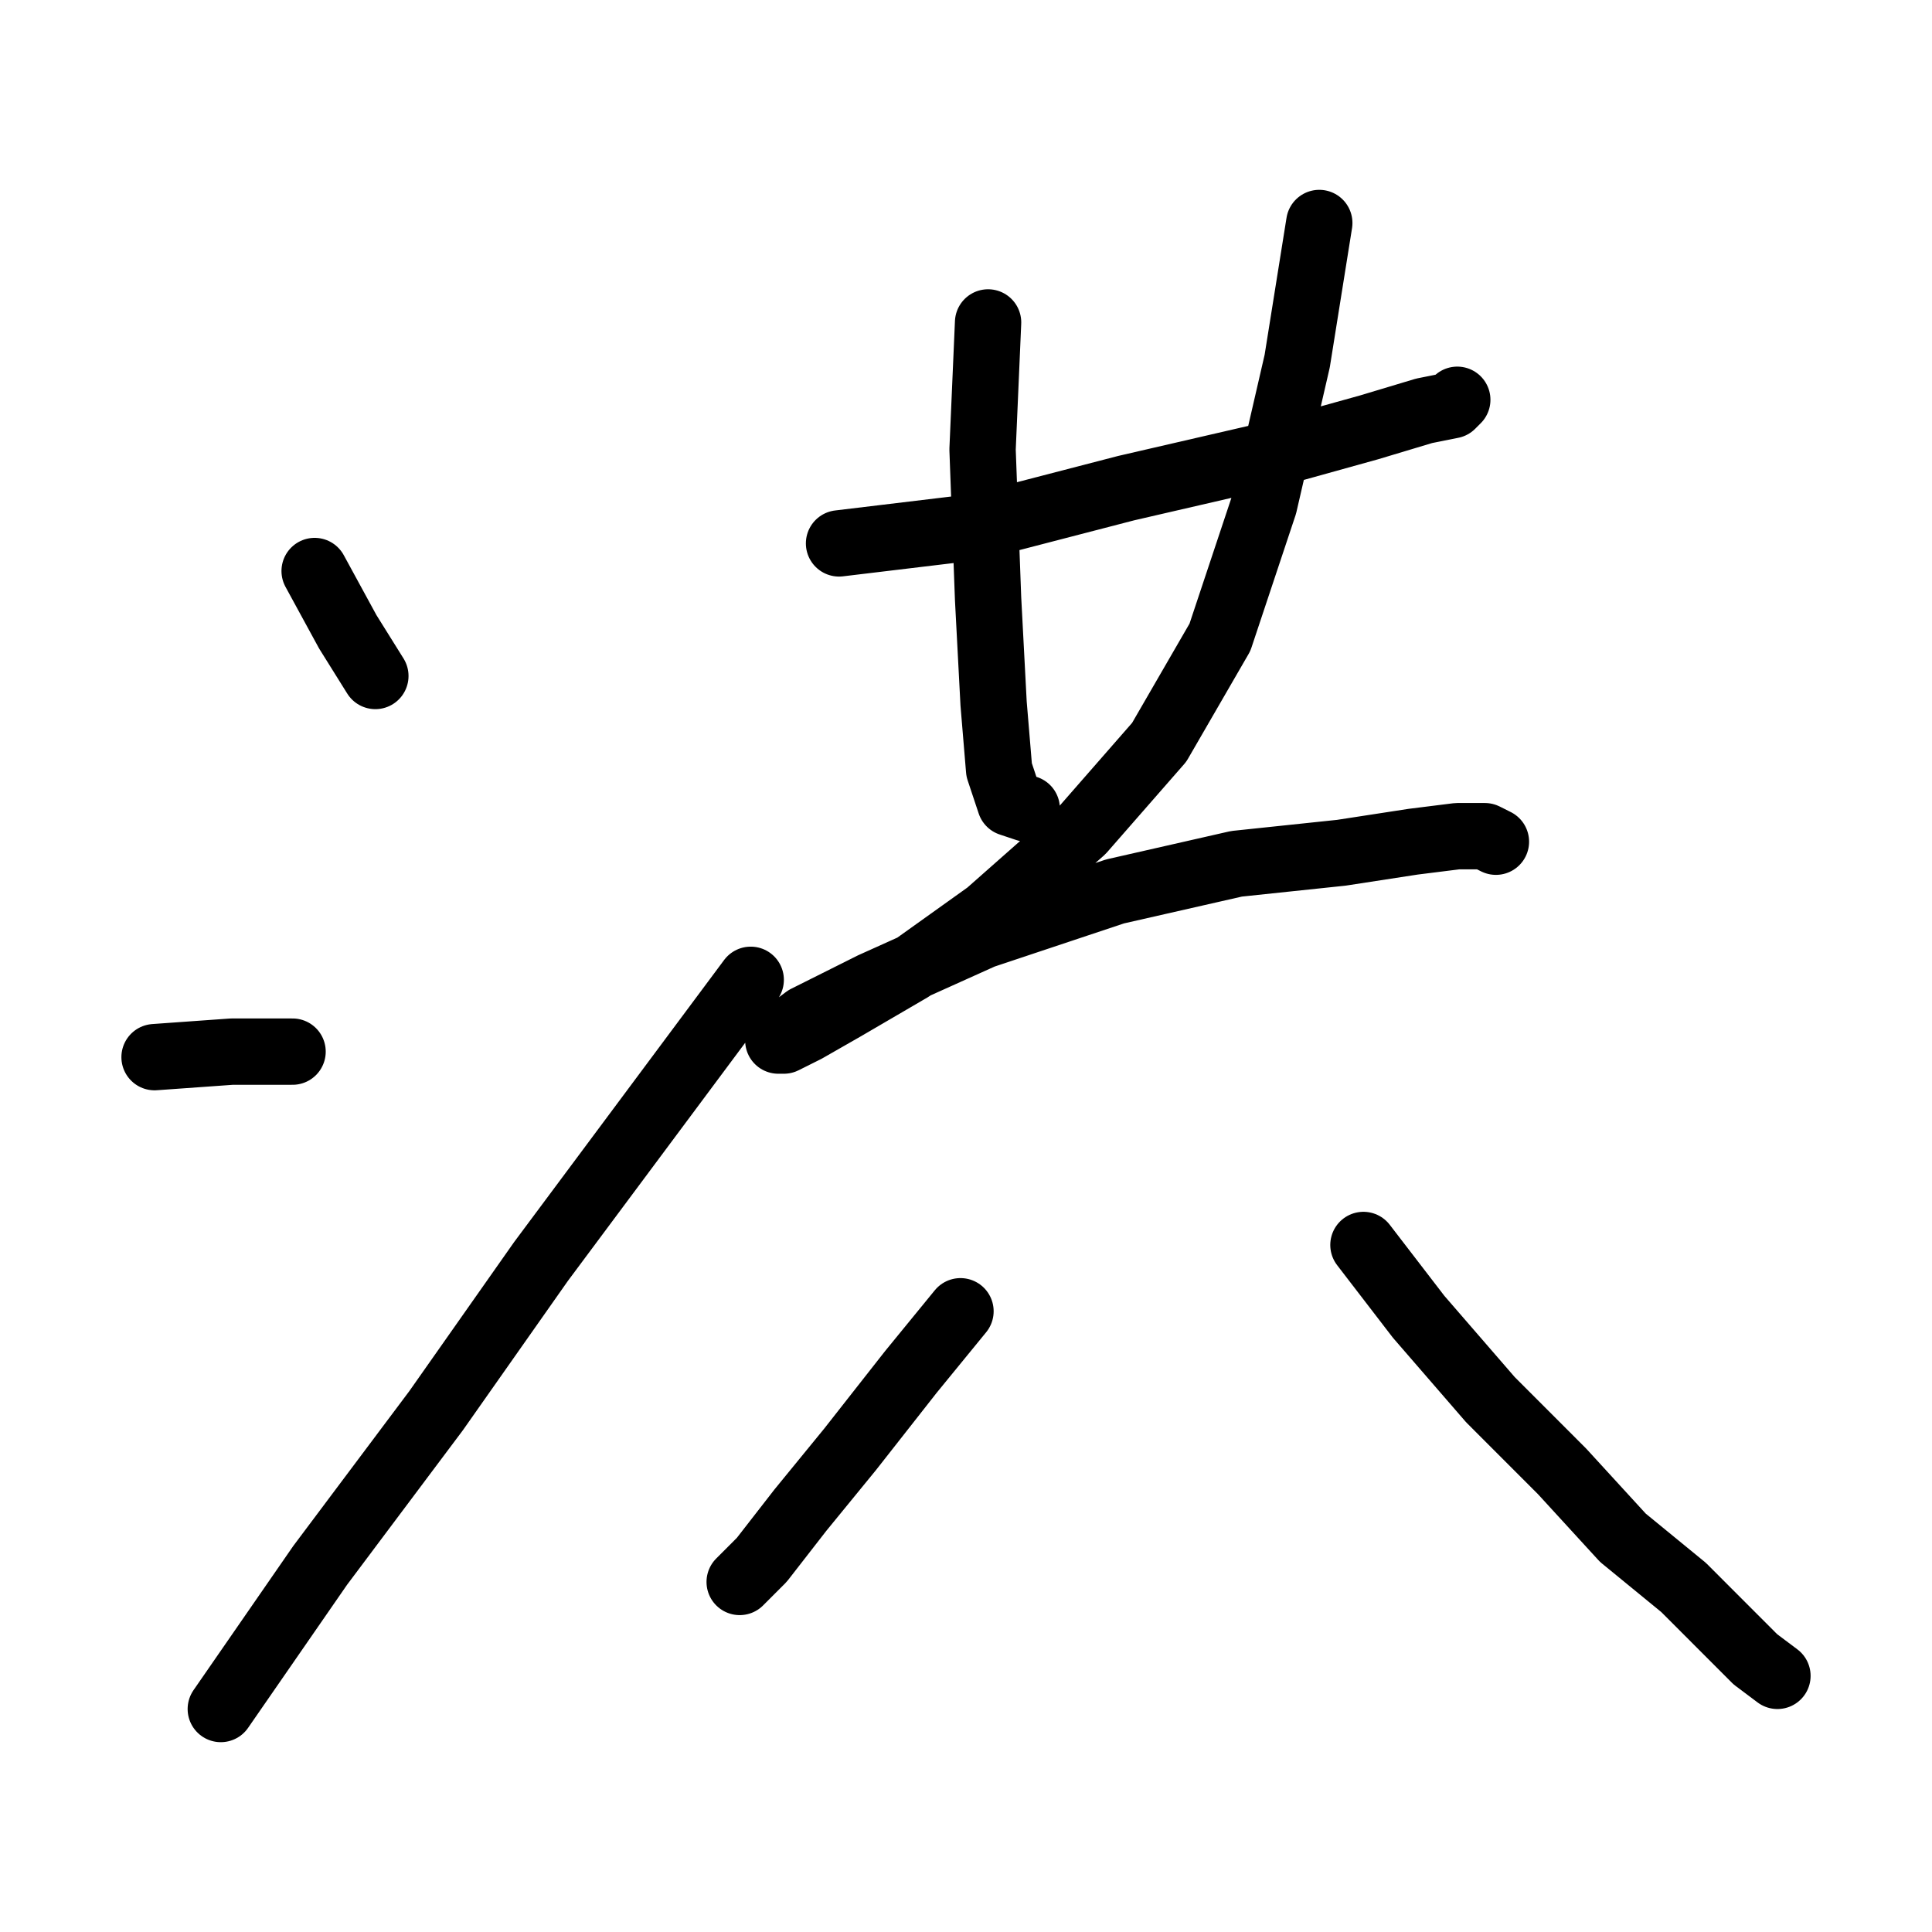
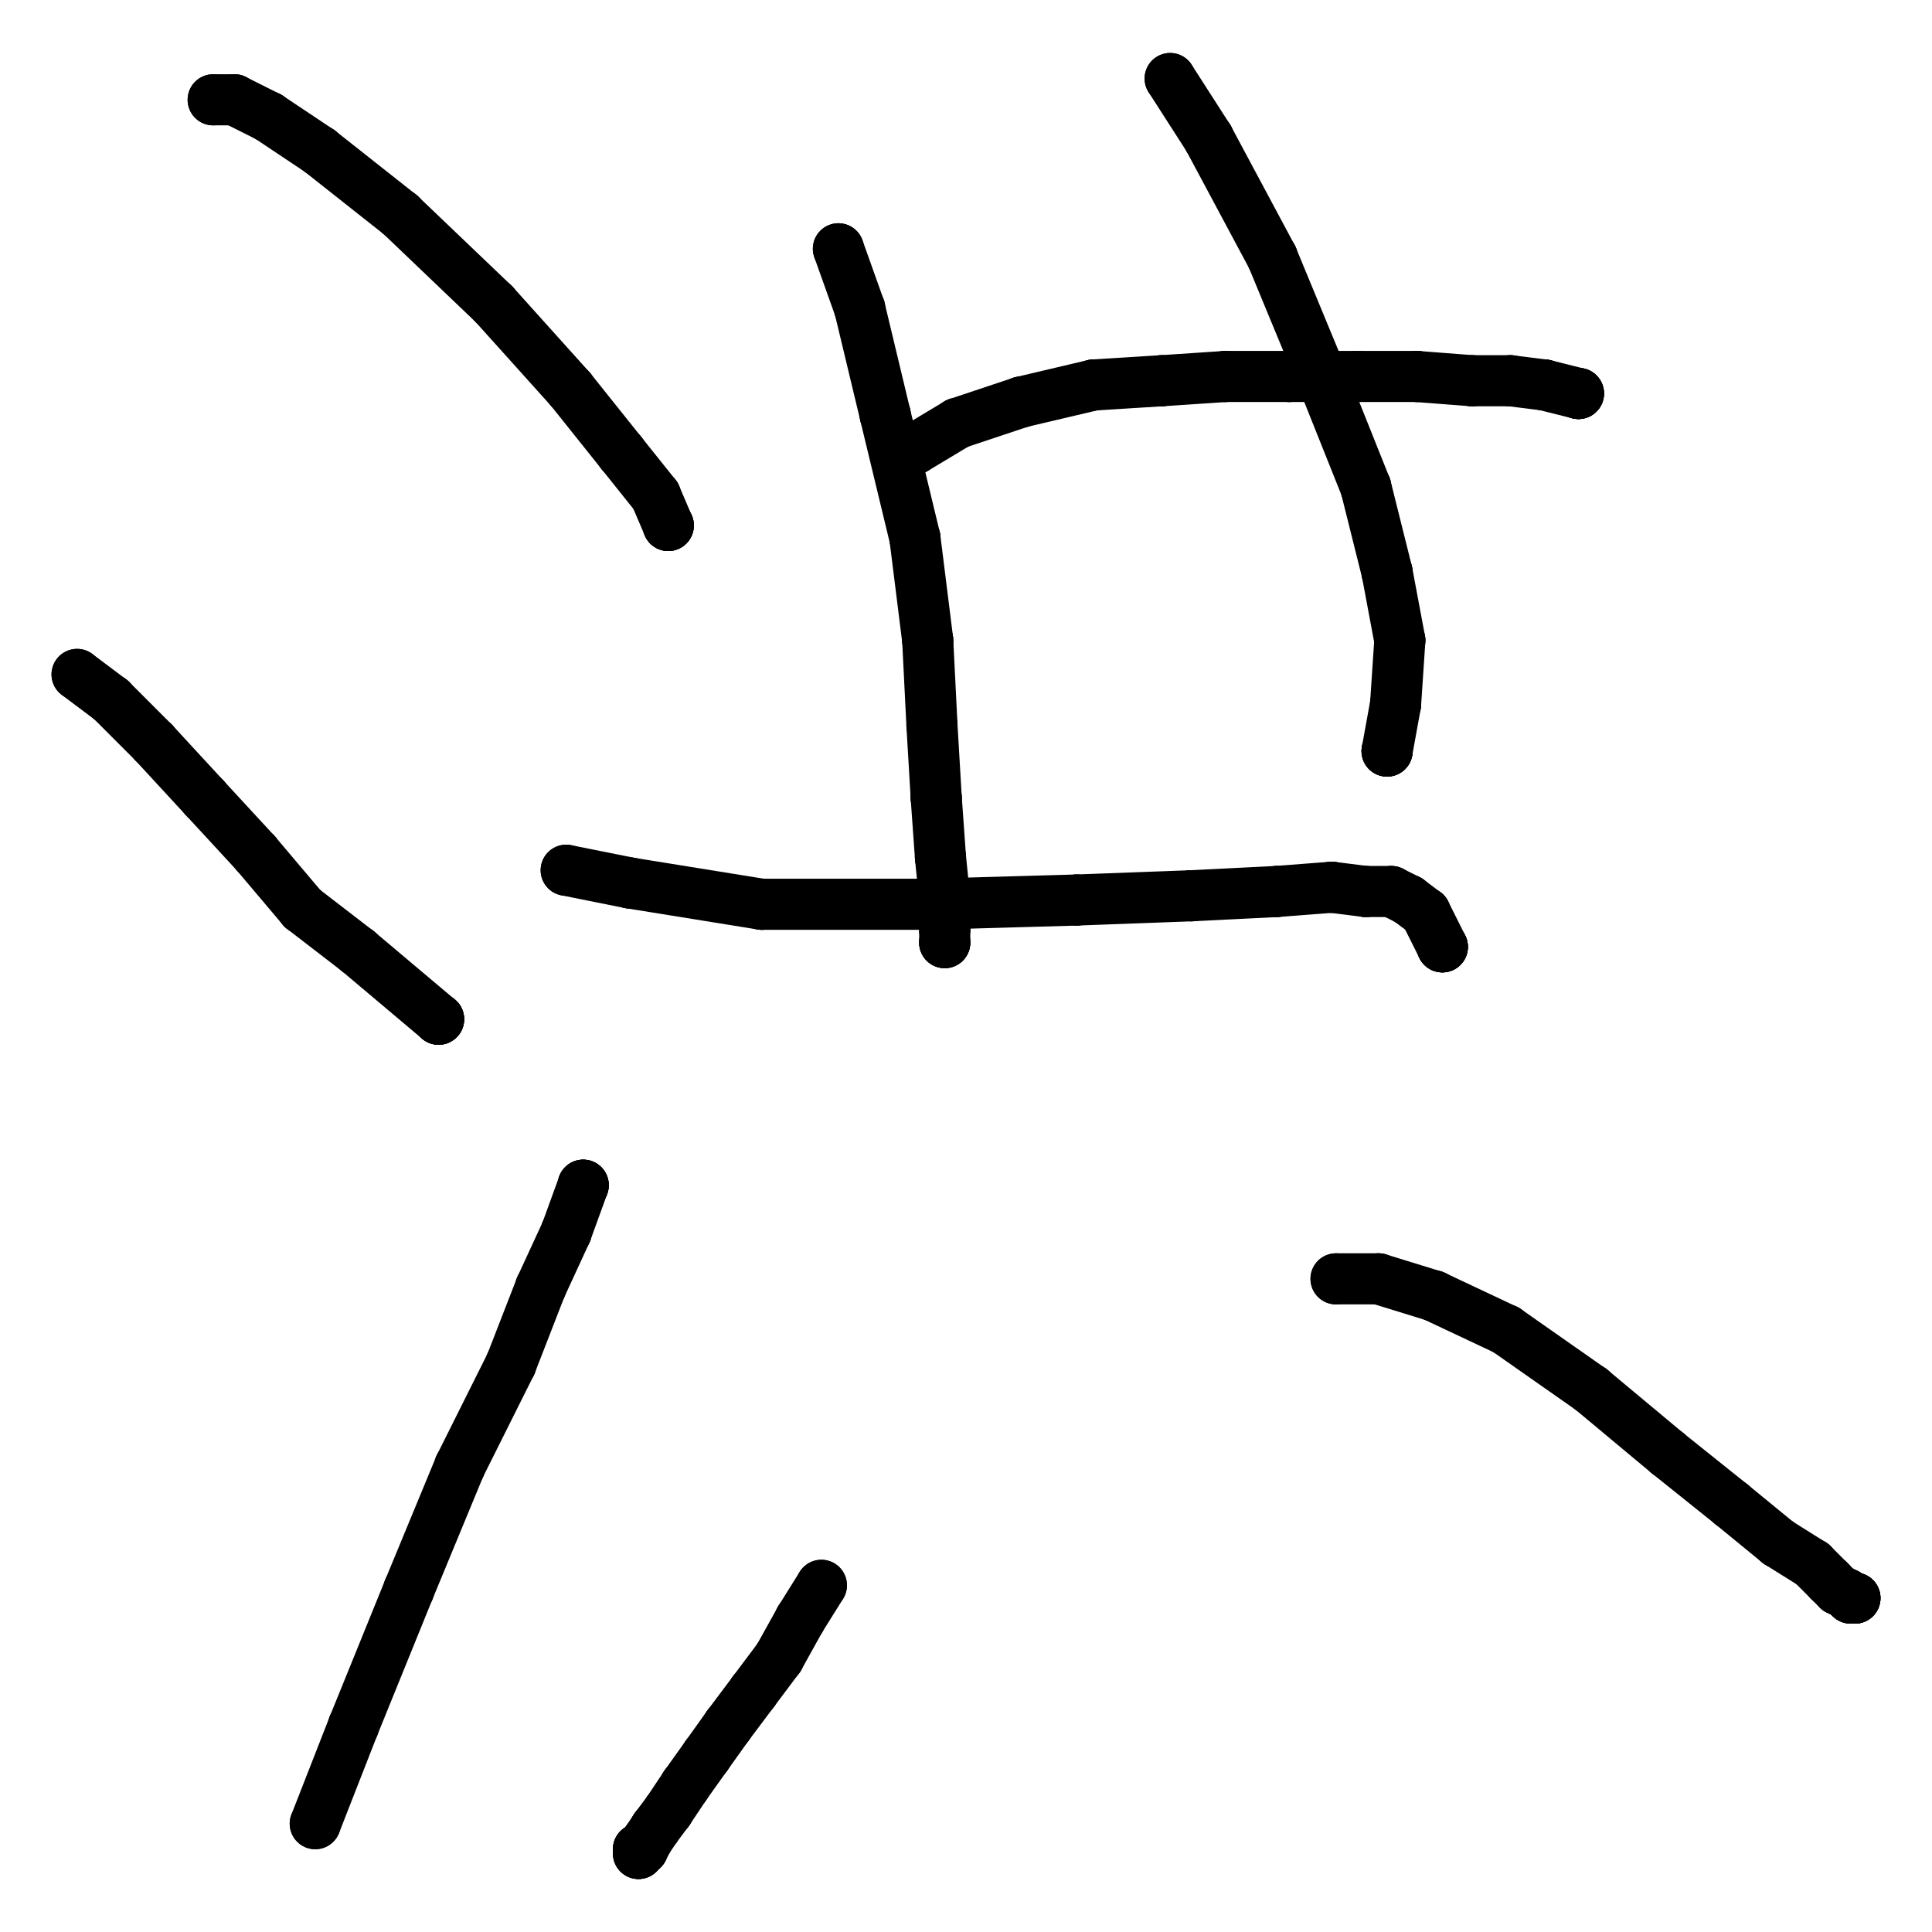
<svg xmlns="http://www.w3.org/2000/svg" viewBox="0 0 300 300" width="300" height="300">
-   <path d="M 48.857 88.668 L 48.857 88.668 L 54 98.103 L 58.286 104.966 M 24.0 164.154 L 24.0 164.154 L 36 163.296 L 45.429 163.296 M 34.286 265.374 L 34.286 265.374 L 49.714 243.071 L 67.714 219.053 L 84.0 195.892 L 116.571 152.144 M 130.286 84.379 L 130.286 84.379 L 151.714 81.805 L 174.857 75.801 L 197.143 70.654 L 212.571 66.365 L 221.143 63.791 L 225.429 62.934 L 226.286 62.076 M 153.429 50.067 L 153.429 50.067 L 152.571 69.796 L 153.429 92.956 L 154.286 109.255 L 155.143 119.548 L 156.857 124.695 L 159.429 125.553 M 204.857 34.626 L 204.857 34.626 L 201.429 56.071 L 196.286 78.374 L 189.429 98.961 L 180.0 115.259 L 168 128.984 L 153.429 141.851 L 141.429 150.429 L 131.143 156.433 L 125.143 159.865 L 121.714 161.58 L 120.857 161.58 L 121.714 160.722 L 125.143 158.149 L 135.429 153.002 L 152.571 145.282 L 173.143 138.42 L 192.0 134.131 L 208.286 132.415 L 219.429 130.7 L 226.286 129.842 L 230.571 129.842 L 232.286 130.7 M 149.143 203.612 L 149.143 203.612 L 141.429 213.048 L 132.0 225.057 L 124.286 234.493 L 118.286 242.213 L 114.857 245.644 M 211.714 193.319 L 211.714 193.319 L 220.286 204.47 L 231.429 217.337 L 242.571 228.488 L 252 238.782 L 261.429 246.502 L 268.286 253.365 L 272.571 257.654 L 276.0 260.227 " stroke="black" stroke-width="10.3" fill="none" stroke-linecap="round" stroke-linejoin="round" />
+   <circle cx="33.102" cy="15.498" r="3.968" fill="black" />
+   <circle cx="36.404" cy="15.498" r="3.968" fill="black" />
+   <path d="M 33.102 15.498 L 36.404 15.498" stroke="black" stroke-width="7.936" stroke-linecap="round" />
+   <circle cx="41.688" cy="18.142" r="3.968" fill="black" />
+   <path d="M 36.404 15.498 L 41.688 18.142" stroke="black" stroke-width="7.936" stroke-linecap="round" />
+   <circle cx="49.613" cy="23.429" r="3.968" fill="black" />
+   <path d="M 41.688 18.142 L 49.613 23.429" stroke="black" stroke-width="7.936" stroke-linecap="round" />
+   <circle cx="62.162" cy="33.343" r="3.968" fill="black" />
+   <path d="M 49.613 23.429 L 62.162 33.343" stroke="black" stroke-width="7.936" stroke-linecap="round" />
+   <circle cx="76.691" cy="47.223" r="3.968" fill="black" />
+   <path d="M 62.162 33.343 L 76.691 47.223" stroke="black" stroke-width="7.936" stroke-linecap="round" />
+   <circle cx="88.579" cy="60.442" r="3.968" fill="black" />
+   <path d="M 76.691 47.223 L 88.579 60.442" stroke="black" stroke-width="7.936" stroke-linecap="round" />
+   <circle cx="96.504" cy="70.356" r="3.968" fill="black" />
+   <path d="M 88.579 60.442 L 96.504 70.356" stroke="black" stroke-width="7.936" stroke-linecap="round" />
+   <circle cx="101.788" cy="76.966" r="3.968" fill="black" />
+   <path d="M 96.504 70.356 L 101.788 76.966" stroke="black" stroke-width="7.936" stroke-linecap="round" />
+   <circle cx="103.769" cy="81.592" r="3.968" fill="black" />
+   <path d="M 101.788 76.966 L 103.769 81.592" stroke="black" stroke-width="7.936" stroke-linecap="round" />
+   <circle cx="103.769" cy="81.592" r="3.968" fill="black" />
+   <path d="M 103.769 81.592 L 103.769 81.592" stroke="black" stroke-width="7.936" stroke-linecap="round" />
+   <circle cx="11.968" cy="104.725" r="3.968" fill="black" />
+   <circle cx="17.252" cy="108.691" r="3.968" fill="black" />
+   <path d="M 11.968 104.725 L 17.252 108.691" stroke="black" stroke-width="7.936" stroke-linecap="round" />
+   <circle cx="23.856" cy="115.3" r="3.968" fill="black" />
+   <path d="M 17.252 108.691 L 23.856 115.3" stroke="black" stroke-width="7.936" stroke-linecap="round" />
+   <circle cx="31.781" cy="123.893" r="3.968" fill="black" />
+   <path d="M 23.856 115.3 L 31.781 123.893" stroke="black" stroke-width="7.936" stroke-linecap="round" />
+   <circle cx="39.707" cy="132.485" r="3.968" fill="black" />
+   <path d="M 31.781 123.893 L 39.707 132.485" stroke="black" stroke-width="7.936" stroke-linecap="round" />
+   <circle cx="46.971" cy="141.077" r="3.968" fill="black" />
+   <path d="M 39.707 132.485 L 46.971 141.077" stroke="black" stroke-width="7.936" stroke-linecap="round" />
+   <circle cx="55.557" cy="147.687" r="3.968" fill="black" />
+   <path d="M 46.971 141.077 L 55.557 147.687" stroke="black" stroke-width="7.936" stroke-linecap="round" />
+   <circle cx="68.106" cy="158.262" r="3.968" fill="black" />
+   <path d="M 55.557 147.687 L 68.106 158.262" stroke="black" stroke-width="7.936" stroke-linecap="round" />
+   <circle cx="68.106" cy="158.262" r="3.968" fill="black" />
+   <path d="M 68.106 158.262 L 68.106 158.262" stroke="black" stroke-width="7.936" stroke-linecap="round" />
+   <circle cx="48.953" cy="283.18" r="3.968" fill="black" />
+   <circle cx="54.897" cy="267.978" r="3.968" fill="black" />
+   <path d="M 48.953 283.18 L 54.897 267.978" stroke="black" stroke-width="7.936" stroke-linecap="round" />
+   <circle cx="63.482" cy="246.828" r="3.968" fill="black" />
+   <path d="M 54.897 267.978 L 63.482 246.828" stroke="black" stroke-width="7.936" stroke-linecap="round" />
+   <circle cx="71.408" cy="227.661" r="3.968" fill="black" />
+   <path d="M 63.482 246.828 L 71.408 227.661" stroke="black" stroke-width="7.936" stroke-linecap="round" />
+   <circle cx="79.333" cy="211.798" r="3.968" fill="black" />
+   <path d="M 71.408 227.661 L 79.333 211.798" stroke="black" stroke-width="7.936" stroke-linecap="round" />
+   <circle cx="83.956" cy="199.901" r="3.968" fill="black" />
+   <path d="M 79.333 211.798 L 83.956 199.901" stroke="black" stroke-width="7.936" stroke-linecap="round" />
+   <circle cx="87.919" cy="191.309" r="3.968" fill="black" />
+   <path d="M 83.956 199.901 L 87.919 191.309" stroke="black" stroke-width="7.936" stroke-linecap="round" />
+   <circle cx="90.56" cy="184.039" r="3.968" fill="black" />
+   <path d="M 87.919 191.309 L 90.56 184.039" stroke="black" stroke-width="7.936" stroke-linecap="round" />
+   <circle cx="90.56" cy="184.039" r="3.968" fill="black" />
+   <path d="M 90.56 184.039 L 90.56 184.039" stroke="black" stroke-width="7.936" stroke-linecap="round" />
+   <circle cx="142.075" cy="69.695" r="3.968" fill="black" />
+   <circle cx="148.679" cy="65.73" r="3.968" fill="black" />
+   <path d="M 142.075 69.695 L 148.679 65.73" stroke="black" stroke-width="7.936" stroke-linecap="round" />
+   <circle cx="158.586" cy="62.425" r="3.968" fill="black" />
+   <path d="M 148.679 65.73 L 158.586 62.425" stroke="black" stroke-width="7.936" stroke-linecap="round" />
+   <circle cx="169.813" cy="59.781" r="3.968" fill="black" />
+   <path d="M 158.586 62.425 L 169.813 59.781" stroke="black" stroke-width="7.936" stroke-linecap="round" />
+   <circle cx="180.38" cy="59.12" r="3.968" fill="black" />
+   <path d="M 169.813 59.781 L 180.38 59.12" stroke="black" stroke-width="7.936" stroke-linecap="round" />
+   <circle cx="190.287" cy="58.459" r="3.968" fill="black" />
+   <path d="M 180.38 59.12 L 190.287 58.459" stroke="black" stroke-width="7.936" stroke-linecap="round" />
+   <circle cx="200.193" cy="58.459" r="3.968" fill="black" />
+   <path d="M 190.287 58.459 L 200.193 58.459" stroke="black" stroke-width="7.936" stroke-linecap="round" />
+   <circle cx="210.76" cy="58.459" r="3.968" fill="black" />
+   <path d="M 200.193 58.459 L 210.76 58.459" stroke="black" stroke-width="7.936" stroke-linecap="round" />
+   <circle cx="220.007" cy="58.459" r="3.968" fill="black" />
+   <path d="M 210.76 58.459 L 220.007 58.459" stroke="black" stroke-width="7.936" stroke-linecap="round" />
+   <circle cx="228.592" cy="59.12" r="3.968" fill="black" />
+   <path d="M 220.007 58.459 L 228.592 59.12" stroke="black" stroke-width="7.936" stroke-linecap="round" />
+   <circle cx="234.536" cy="59.12" r="3.968" fill="black" />
+   <path d="M 228.592 59.12 L 234.536 59.12" stroke="black" stroke-width="7.936" stroke-linecap="round" />
+   <circle cx="239.82" cy="59.781" r="3.968" fill="black" />
+   <path d="M 234.536 59.12 L 239.82 59.781" stroke="black" stroke-width="7.936" stroke-linecap="round" />
+   <circle cx="245.103" cy="61.103" r="3.968" fill="black" />
+   <path d="M 239.82 59.781 L 245.103 61.103" stroke="black" stroke-width="7.936" stroke-linecap="round" />
+   <circle cx="245.103" cy="61.103" r="3.968" fill="black" />
+   <path d="M 245.103 61.103 L 245.103 61.103" stroke="black" stroke-width="7.936" stroke-linecap="round" />
+   <circle cx="130.187" cy="38.631" r="3.968" fill="black" />
+   <circle cx="133.489" cy="47.884" r="3.968" fill="black" />
+   <path d="M 130.187 38.631 L 133.489 47.884" stroke="black" stroke-width="7.936" stroke-linecap="round" />
+   <circle cx="137.452" cy="64.408" r="3.968" fill="black" />
+   <path d="M 133.489 47.884 L 137.452 64.408" stroke="black" stroke-width="7.936" stroke-linecap="round" />
+   <circle cx="142.075" cy="83.575" r="3.968" fill="black" />
+   <path d="M 137.452 64.408 L 142.075 83.575" stroke="black" stroke-width="7.936" stroke-linecap="round" />
+   <circle cx="144.056" cy="99.438" r="3.968" fill="black" />
+   <path d="M 142.075 83.575 L 144.056 99.438" stroke="black" stroke-width="7.936" stroke-linecap="round" />
+   <circle cx="144.716" cy="112.657" r="3.968" fill="black" />
+   <path d="M 144.056 99.438 L 144.716 112.657" stroke="black" stroke-width="7.936" stroke-linecap="round" />
+   <circle cx="145.377" cy="123.893" r="3.968" fill="black" />
+   <path d="M 144.716 112.657 L 145.377 123.893" stroke="black" stroke-width="7.936" stroke-linecap="round" />
+   <circle cx="146.037" cy="133.146" r="3.968" fill="black" />
+   <path d="M 145.377 123.893 L 146.037 133.146" stroke="black" stroke-width="7.936" stroke-linecap="round" />
+   <circle cx="146.698" cy="139.755" r="3.968" fill="black" />
+   <path d="M 146.037 133.146 L 146.698 139.755" stroke="black" stroke-width="7.936" stroke-linecap="round" />
+   <circle cx="146.698" cy="144.382" r="3.968" fill="black" />
+   <path d="M 146.698 139.755 L 146.698 144.382" stroke="black" stroke-width="7.936" stroke-linecap="round" />
+   <circle cx="146.698" cy="146.365" r="3.968" fill="black" />
+   <path d="M 146.698 144.382 L 146.698 146.365" stroke="black" stroke-width="7.936" stroke-linecap="round" />
+   <circle cx="146.698" cy="146.365" r="3.968" fill="black" />
+   <path d="M 146.698 146.365 L 146.698 146.365" stroke="black" stroke-width="7.936" stroke-linecap="round" />
+   <circle cx="181.701" cy="12.193" r="3.968" fill="black" />
+   <circle cx="187.645" cy="21.446" r="3.968" fill="black" />
+   <path d="M 181.701 12.193 L 187.645 21.446" stroke="black" stroke-width="7.936" stroke-linecap="round" />
+   <circle cx="197.552" cy="39.953" r="3.968" fill="black" />
+   <path d="M 187.645 21.446 L 197.552 39.953" stroke="black" stroke-width="7.936" stroke-linecap="round" />
+   <circle cx="205.477" cy="59.12" r="3.968" fill="black" />
+   <path d="M 197.552 39.953 L 205.477 59.12" stroke="black" stroke-width="7.936" stroke-linecap="round" />
+   <circle cx="212.081" cy="75.644" r="3.968" fill="black" />
+   <path d="M 205.477 59.12 L 212.081 75.644" stroke="black" stroke-width="7.936" stroke-linecap="round" />
+   <circle cx="215.384" cy="88.863" r="3.968" fill="black" />
+   <path d="M 212.081 75.644 L 215.384 88.863" stroke="black" stroke-width="7.936" stroke-linecap="round" />
+   <circle cx="217.365" cy="99.438" r="3.968" fill="black" />
+   <path d="M 215.384 88.863 L 217.365 99.438" stroke="black" stroke-width="7.936" stroke-linecap="round" />
+   <circle cx="216.704" cy="109.352" r="3.968" fill="black" />
+   <path d="M 217.365 99.438 L 216.704 109.352" stroke="black" stroke-width="7.936" stroke-linecap="round" />
+   <circle cx="215.384" cy="116.622" r="3.968" fill="black" />
+   <path d="M 216.704 109.352 L 215.384 116.622" stroke="black" stroke-width="7.936" stroke-linecap="round" />
+   <circle cx="215.384" cy="116.622" r="3.968" fill="black" />
+   <path d="M 215.384 116.622 L 215.384 116.622" stroke="black" stroke-width="7.936" stroke-linecap="round" />
+   <circle cx="87.919" cy="135.129" r="3.968" fill="black" />
+   <circle cx="97.825" cy="137.112" r="3.968" fill="black" />
+   <path d="M 87.919 135.129 L 97.825 137.112" stroke="black" stroke-width="7.936" stroke-linecap="round" />
+   <circle cx="118.299" cy="140.416" r="3.968" fill="black" />
+   <path d="M 97.825 137.112 L 118.299 140.416" stroke="black" stroke-width="7.936" stroke-linecap="round" />
+   <circle cx="144.056" cy="140.416" r="3.968" fill="black" />
+   <path d="M 118.299 140.416 L 144.056 140.416" stroke="black" stroke-width="7.936" stroke-linecap="round" />
+   <circle cx="167.171" cy="139.755" r="3.968" fill="black" />
+   <path d="M 144.056 140.416 L 167.171 139.755" stroke="black" stroke-width="7.936" stroke-linecap="round" />
+   <circle cx="185.003" cy="139.094" r="3.968" fill="black" />
+   <path d="M 167.171 139.755 L 185.003 139.094" stroke="black" stroke-width="7.936" stroke-linecap="round" />
+   <circle cx="198.212" cy="138.433" r="3.968" fill="black" />
+   <path d="M 185.003 139.094 L 198.212 138.433" stroke="black" stroke-width="7.936" stroke-linecap="round" />
+   <circle cx="206.798" cy="137.773" r="3.968" fill="black" />
+   <path d="M 198.212 138.433 L 206.798 137.773" stroke="black" stroke-width="7.936" stroke-linecap="round" />
+   <circle cx="212.081" cy="138.433" r="3.968" fill="black" />
+   <path d="M 206.798 137.773 L 212.081 138.433" stroke="black" stroke-width="7.936" stroke-linecap="round" />
+   <circle cx="216.044" cy="138.433" r="3.968" fill="black" />
+   <path d="M 212.081 138.433 L 216.044 138.433" stroke="black" stroke-width="7.936" stroke-linecap="round" />
+   <circle cx="218.686" cy="139.755" r="3.968" fill="black" />
+   <path d="M 216.044 138.433 L 218.686 139.755" stroke="black" stroke-width="7.936" stroke-linecap="round" />
+   <circle cx="221.327" cy="141.738" r="3.968" fill="black" />
+   <path d="M 218.686 139.755 L 221.327 141.738" stroke="black" stroke-width="7.936" stroke-linecap="round" />
+   <circle cx="223.969" cy="147.026" r="3.968" fill="black" />
+   <path d="M 221.327 141.738 L 223.969 147.026" stroke="black" stroke-width="7.936" stroke-linecap="round" />
+   <circle cx="223.969" cy="147.026" r="3.968" fill="black" />
+   <path d="M 223.969 147.026 L 223.969 147.026" stroke="black" stroke-width="7.936" stroke-linecap="round" />
+   <circle cx="127.545" cy="246.167" r="3.968" fill="black" />
+   <circle cx="124.243" cy="251.455" r="3.968" fill="black" />
+   <path d="M 127.545 246.167 L 124.243 251.455" stroke="black" stroke-width="7.936" stroke-linecap="round" />
+   <circle cx="120.941" cy="257.403" r="3.968" fill="black" />
+   <path d="M 124.243 251.455 L 120.941 257.403" stroke="black" stroke-width="7.936" stroke-linecap="round" />
+   <circle cx="116.978" cy="262.691" r="3.968" fill="black" />
+   <path d="M 120.941 257.403 L 116.978 262.691" stroke="black" stroke-width="7.936" stroke-linecap="round" />
+   <circle cx="113.015" cy="267.978" r="3.968" fill="black" />
+   <path d="M 116.978 262.691 L 113.015 267.978" stroke="black" stroke-width="7.936" stroke-linecap="round" />
+   <circle cx="109.713" cy="272.605" r="3.968" fill="black" />
+   <path d="M 113.015 267.978 L 109.713 272.605" stroke="black" stroke-width="7.936" stroke-linecap="round" />
+   <circle cx="106.411" cy="277.232" r="3.968" fill="black" />
+   <path d="M 109.713 272.605 L 106.411 277.232" stroke="black" stroke-width="7.936" stroke-linecap="round" />
+   <circle cx="103.769" cy="281.197" r="3.968" fill="black" />
+   <path d="M 106.411 277.232 L 103.769 281.197" stroke="black" stroke-width="7.936" stroke-linecap="round" />
+   <circle cx="101.788" cy="283.841" r="3.968" fill="black" />
+   <path d="M 103.769 281.197 L 101.788 283.841" stroke="black" stroke-width="7.936" stroke-linecap="round" />
+   <circle cx="100.467" cy="285.824" r="3.968" fill="black" />
+   <path d="M 101.788 283.841 L 100.467 285.824" stroke="black" stroke-width="7.936" stroke-linecap="round" />
+   <circle cx="99.807" cy="287.146" r="3.968" fill="black" />
+   <path d="M 100.467 285.824 L 99.807 287.146" stroke="black" stroke-width="7.936" stroke-linecap="round" />
+   <circle cx="99.146" cy="287.807" r="3.968" fill="black" />
+   <path d="M 99.807 287.146 L 99.146 287.807" stroke="black" stroke-width="7.936" stroke-linecap="round" />
+   <circle cx="99.146" cy="287.146" r="3.968" fill="black" />
+   <path d="M 99.146 287.807 L 99.146 287.146" stroke="black" stroke-width="7.936" stroke-linecap="round" />
+   <circle cx="99.146" cy="287.146" r="3.968" fill="black" />
+   <path d="M 99.146 287.146 L 99.146 287.146" stroke="black" stroke-width="7.936" stroke-linecap="round" />
+   <circle cx="207.458" cy="198.579" r="3.968" fill="black" />
+   <circle cx="214.063" cy="198.579" r="3.968" fill="black" />
+   <path d="M 207.458 198.579 L 214.063 198.579" stroke="black" stroke-width="7.936" stroke-linecap="round" />
+   <circle cx="222.648" cy="201.223" r="3.968" fill="black" />
+   <path d="M 214.063 198.579 L 222.648 201.223" stroke="black" stroke-width="7.936" stroke-linecap="round" />
+   <circle cx="233.876" cy="206.511" r="3.968" fill="black" />
+   <path d="M 222.648 201.223 L 233.876 206.511" stroke="black" stroke-width="7.936" stroke-linecap="round" />
+   <circle cx="247.085" cy="215.764" r="3.968" fill="black" />
+   <path d="M 233.876 206.511 L 247.085 215.764" stroke="black" stroke-width="7.936" stroke-linecap="round" />
+   <circle cx="258.973" cy="225.678" r="3.968" fill="black" />
+   <path d="M 247.085 215.764 L 258.973 225.678" stroke="black" stroke-width="7.936" stroke-linecap="round" />
+   <circle cx="268.879" cy="233.609" r="3.968" fill="black" />
+   <path d="M 258.973 225.678 L 268.879 233.609" stroke="black" stroke-width="7.936" stroke-linecap="round" />
+   <circle cx="276.144" cy="239.558" r="3.968" fill="black" />
+   <path d="M 268.879 233.609 L 276.144 239.558" stroke="black" stroke-width="7.936" stroke-linecap="round" />
+   <circle cx="281.428" cy="242.863" r="3.968" fill="black" />
+   <path d="M 276.144 239.558 L 281.428 242.863" stroke="black" stroke-width="7.936" stroke-linecap="round" />
+   <circle cx="284.069" cy="245.506" r="3.968" fill="black" />
+   <path d="M 281.428 242.863 L 284.069 245.506" stroke="black" stroke-width="7.936" stroke-linecap="round" />
+   <circle cx="285.39" cy="246.828" r="3.968" fill="black" />
+   <path d="M 284.069 245.506 L 285.39 246.828" stroke="black" stroke-width="7.936" stroke-linecap="round" />
+   <circle cx="286.711" cy="247.489" r="3.968" fill="black" />
+   <path d="M 285.39 246.828 L 286.711 247.489" stroke="black" stroke-width="7.936" stroke-linecap="round" />
+   <circle cx="287.371" cy="248.15" r="3.968" fill="black" />
+   <path d="M 286.711 247.489 L 287.371 248.15" stroke="black" stroke-width="7.936" stroke-linecap="round" />
+   <circle cx="288.032" cy="248.15" r="3.968" fill="black" />
+   <path d="M 287.371 248.15 L 288.032 248.15" stroke="black" stroke-width="7.936" stroke-linecap="round" />
+   <circle cx="288.032" cy="248.15" r="3.968" fill="black" />
+   <path d="M 288.032 248.15 L 288.032 248.15" stroke="black" stroke-width="7.936" stroke-linecap="round" />
</svg>
